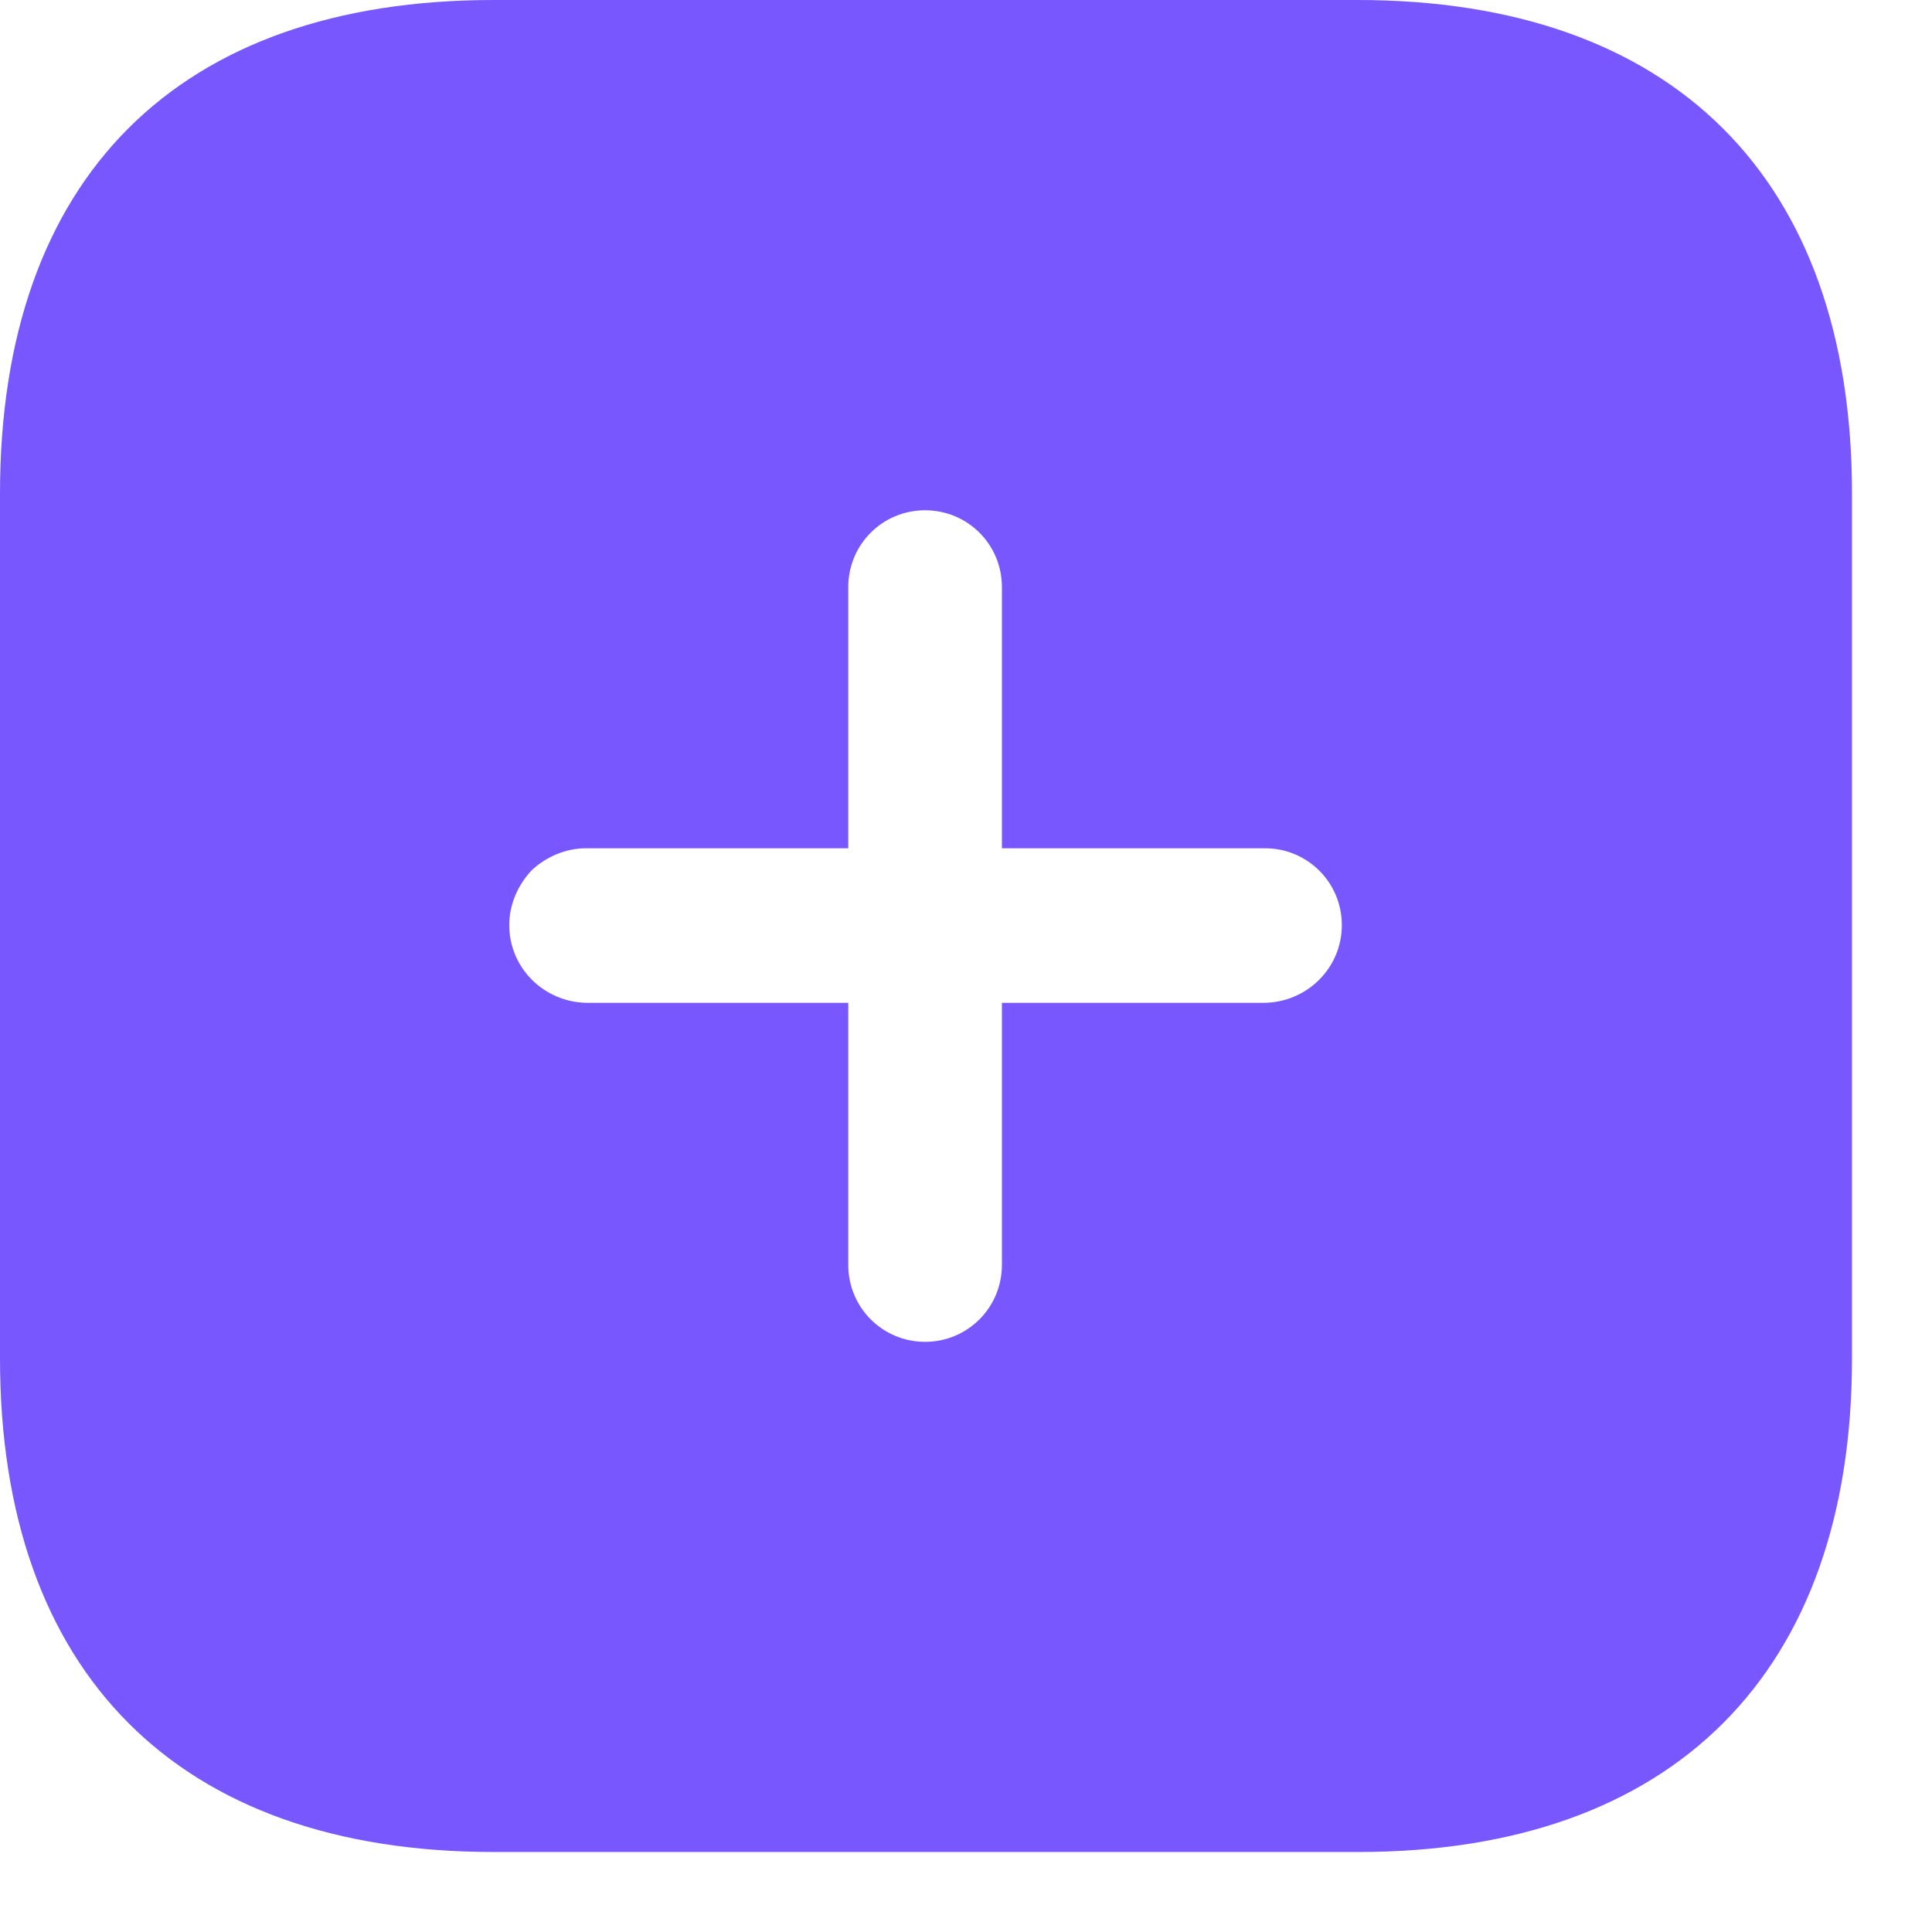
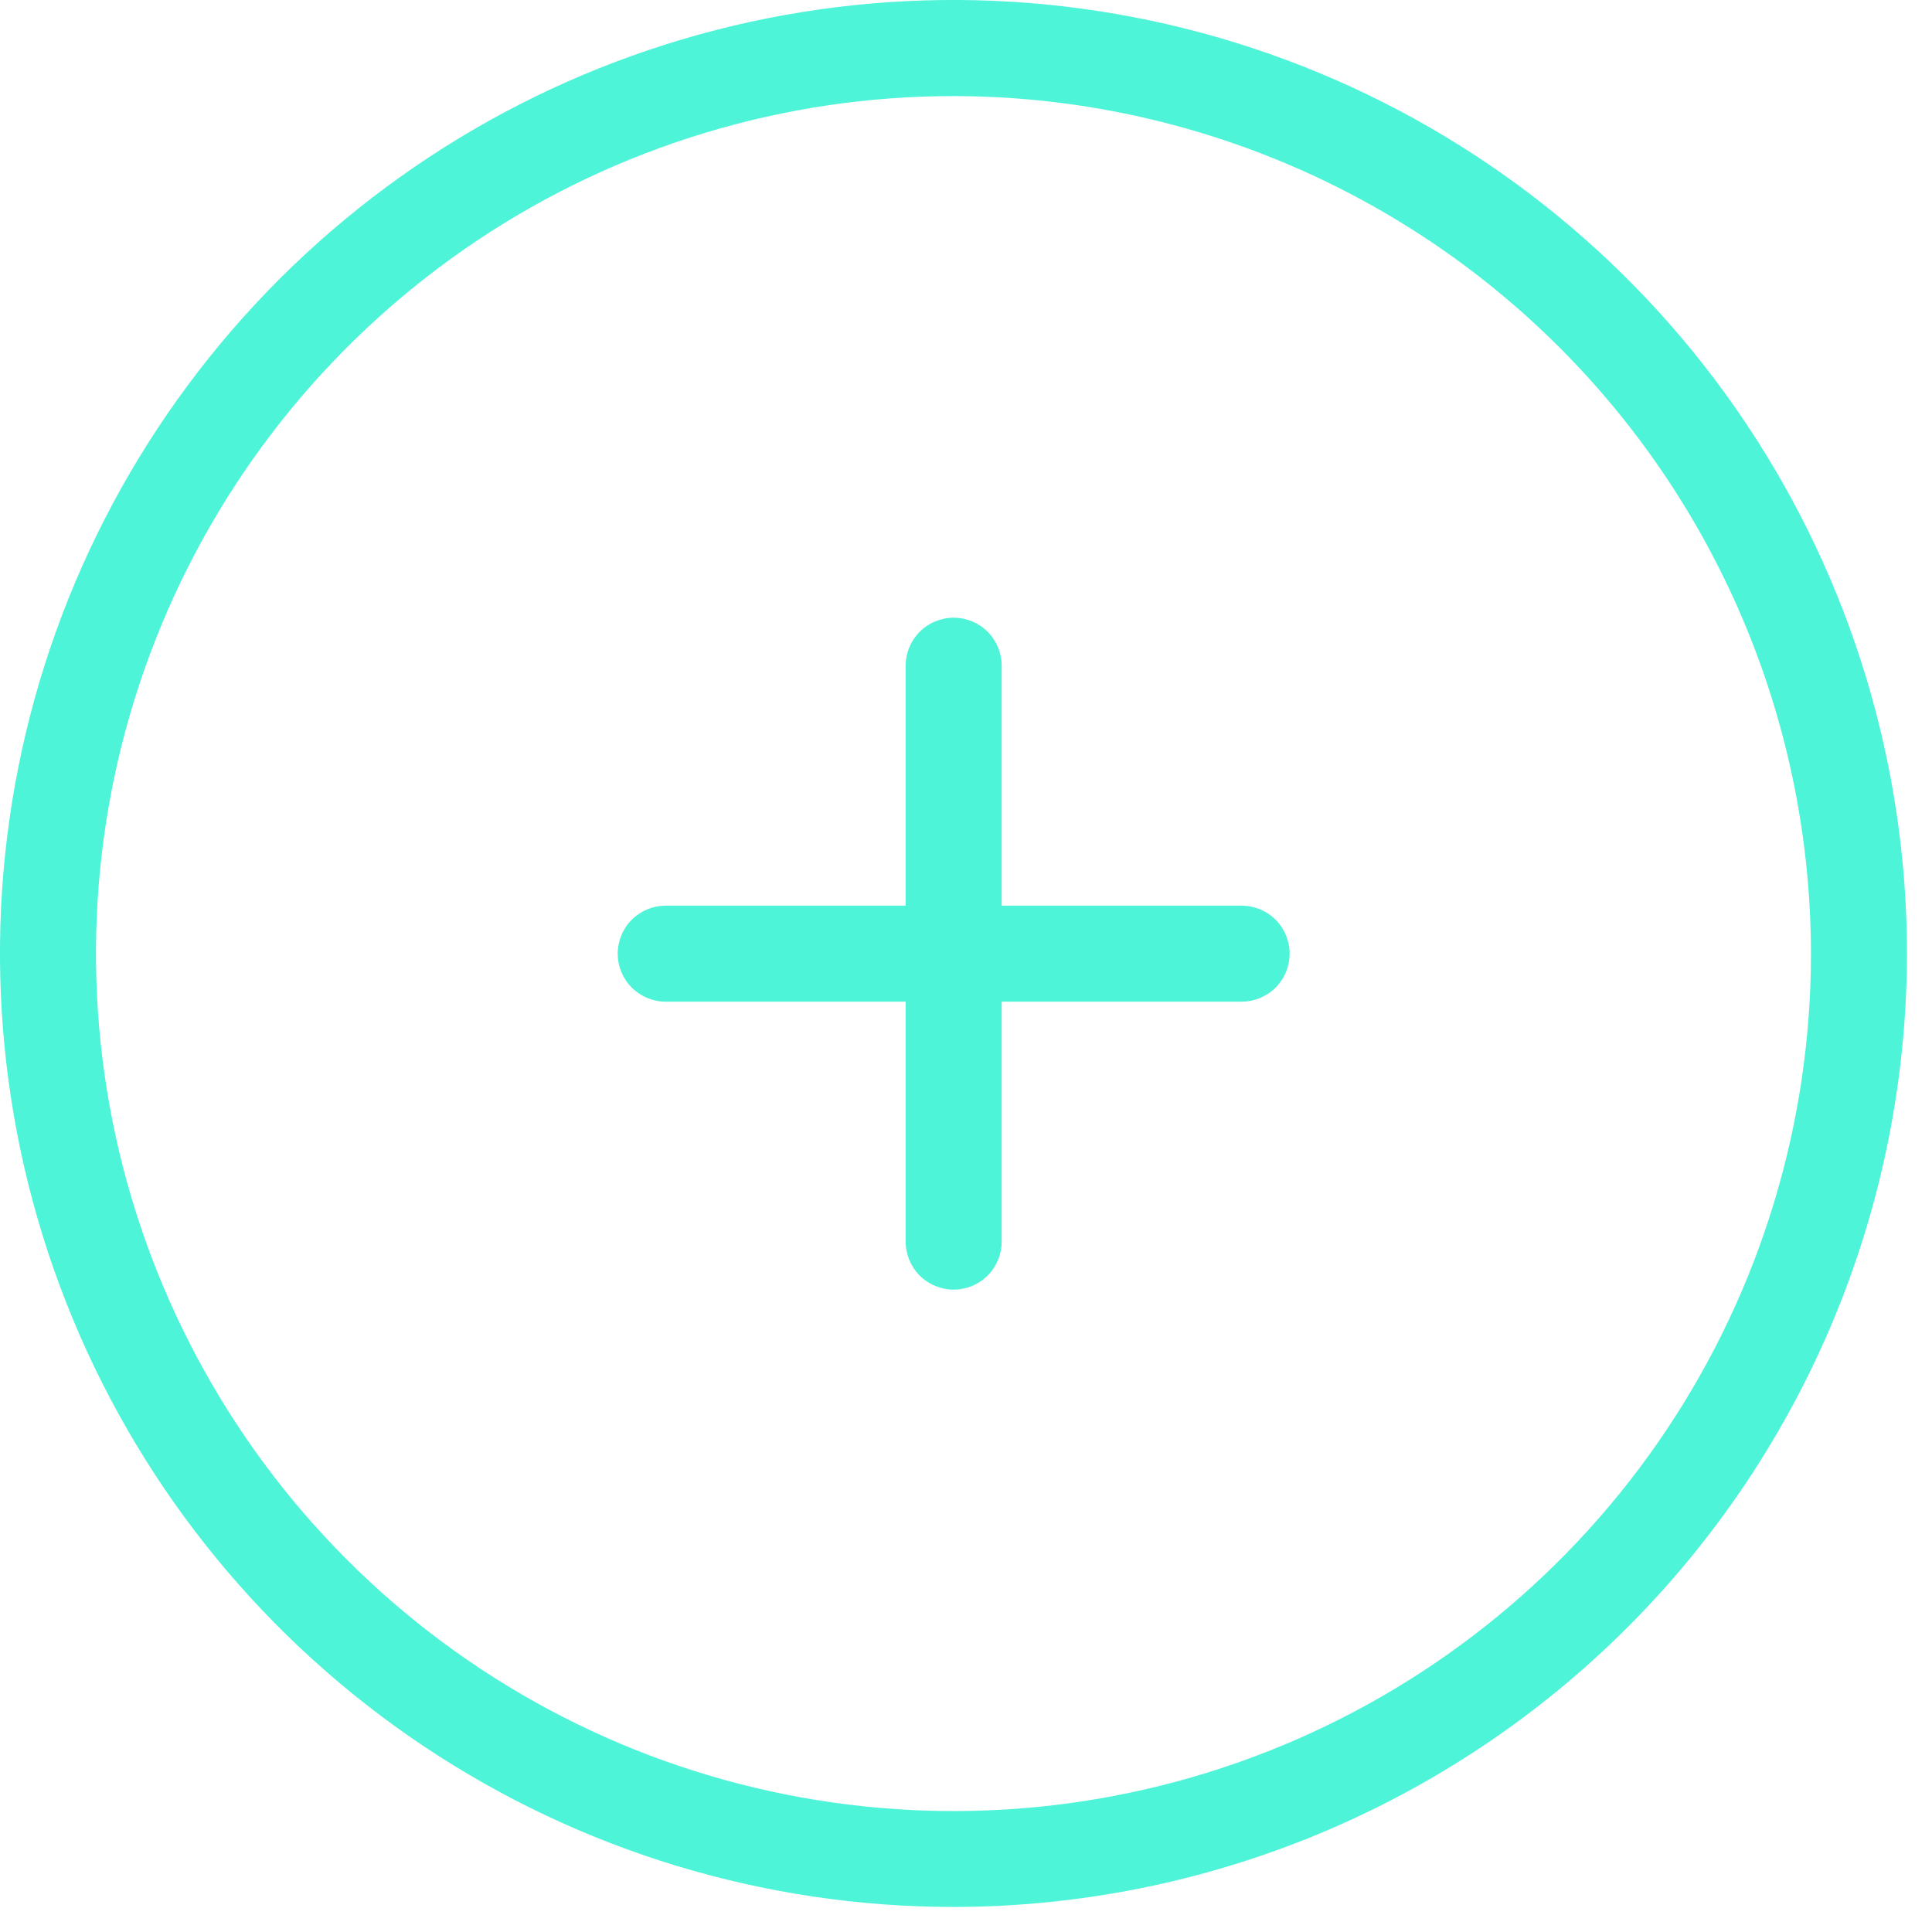
- <svg xmlns="http://www.w3.org/2000/svg" width="17" height="17" viewBox="0 0 17 17" fill="none">
-   <path fill-rule="evenodd" clip-rule="evenodd" d="M4.343 0H11.945C14.716 0 16.296 1.564 16.296 4.343V11.953C16.296 14.716 14.724 16.296 11.953 16.296H4.343C1.564 16.296 0 14.716 0 11.953V4.343C0 1.564 1.564 0 4.343 0ZM8.816 8.824H11.13C11.505 8.816 11.807 8.515 11.807 8.14C11.807 7.765 11.505 7.464 11.13 7.464H8.816V5.166C8.816 4.791 8.515 4.49 8.14 4.49C7.765 4.49 7.464 4.791 7.464 5.166V7.464H5.158C4.979 7.464 4.807 7.537 4.677 7.659C4.555 7.79 4.481 7.96 4.481 8.14C4.481 8.515 4.783 8.816 5.158 8.824H7.464V11.13C7.464 11.505 7.765 11.807 8.14 11.807C8.515 11.807 8.816 11.505 8.816 11.13V8.824Z" fill="#7857FF" />
+ <svg xmlns="http://www.w3.org/2000/svg" width="26" height="26" viewBox="0 0 26 26" fill="none">
+   <path d="M16.709 13.48H13.48V16.709C13.48 16.88 13.412 17.045 13.291 17.166C13.17 17.287 13.005 17.355 12.834 17.355C12.663 17.355 12.498 17.287 12.377 17.166C12.256 17.045 12.188 16.88 12.188 16.709V13.48H8.959C8.788 13.48 8.624 13.412 8.502 13.291C8.381 13.17 8.313 13.005 8.313 12.834C8.313 12.663 8.381 12.498 8.502 12.377C8.624 12.256 8.788 12.188 8.959 12.188H12.188V8.959C12.188 8.788 12.256 8.624 12.377 8.502C12.498 8.381 12.663 8.313 12.834 8.313C13.005 8.313 13.17 8.381 13.291 8.502C13.412 8.624 13.48 8.788 13.48 8.959V12.188H16.709C16.88 12.188 17.045 12.256 17.166 12.377C17.287 12.498 17.355 12.663 17.355 12.834C17.355 13.005 17.287 13.17 17.166 13.291C17.045 13.412 16.88 13.48 16.709 13.48Z" fill="#4EF4D8" />
+   <path d="M12.834 25.663C10.296 25.663 7.815 24.911 5.704 23.501C3.594 22.092 1.949 20.088 0.977 17.743C0.006 15.398 -0.249 12.818 0.246 10.329C0.741 7.839 1.964 5.553 3.758 3.758C5.553 1.964 7.839 0.741 10.329 0.246C12.818 -0.249 15.398 0.006 17.743 0.977C20.088 1.949 22.092 3.594 23.501 5.704C24.911 7.815 25.663 10.296 25.663 12.834C25.659 16.235 24.306 19.496 21.901 21.901C19.496 24.306 16.235 25.659 12.834 25.663ZM12.834 1.293C10.552 1.292 8.32 1.969 6.422 3.236C4.524 4.504 3.045 6.306 2.171 8.415C1.297 10.523 1.068 12.843 1.513 15.082C1.958 17.321 3.057 19.377 4.67 20.991C6.284 22.605 8.34 23.705 10.578 24.15C12.817 24.596 15.137 24.368 17.246 23.495C19.355 22.622 21.157 21.143 22.426 19.245C23.694 17.348 24.371 15.116 24.371 12.834C24.368 9.775 23.152 6.842 20.989 4.678C18.826 2.514 15.893 1.297 12.834 1.293Z" fill="#4EF4D8" />
</svg>
